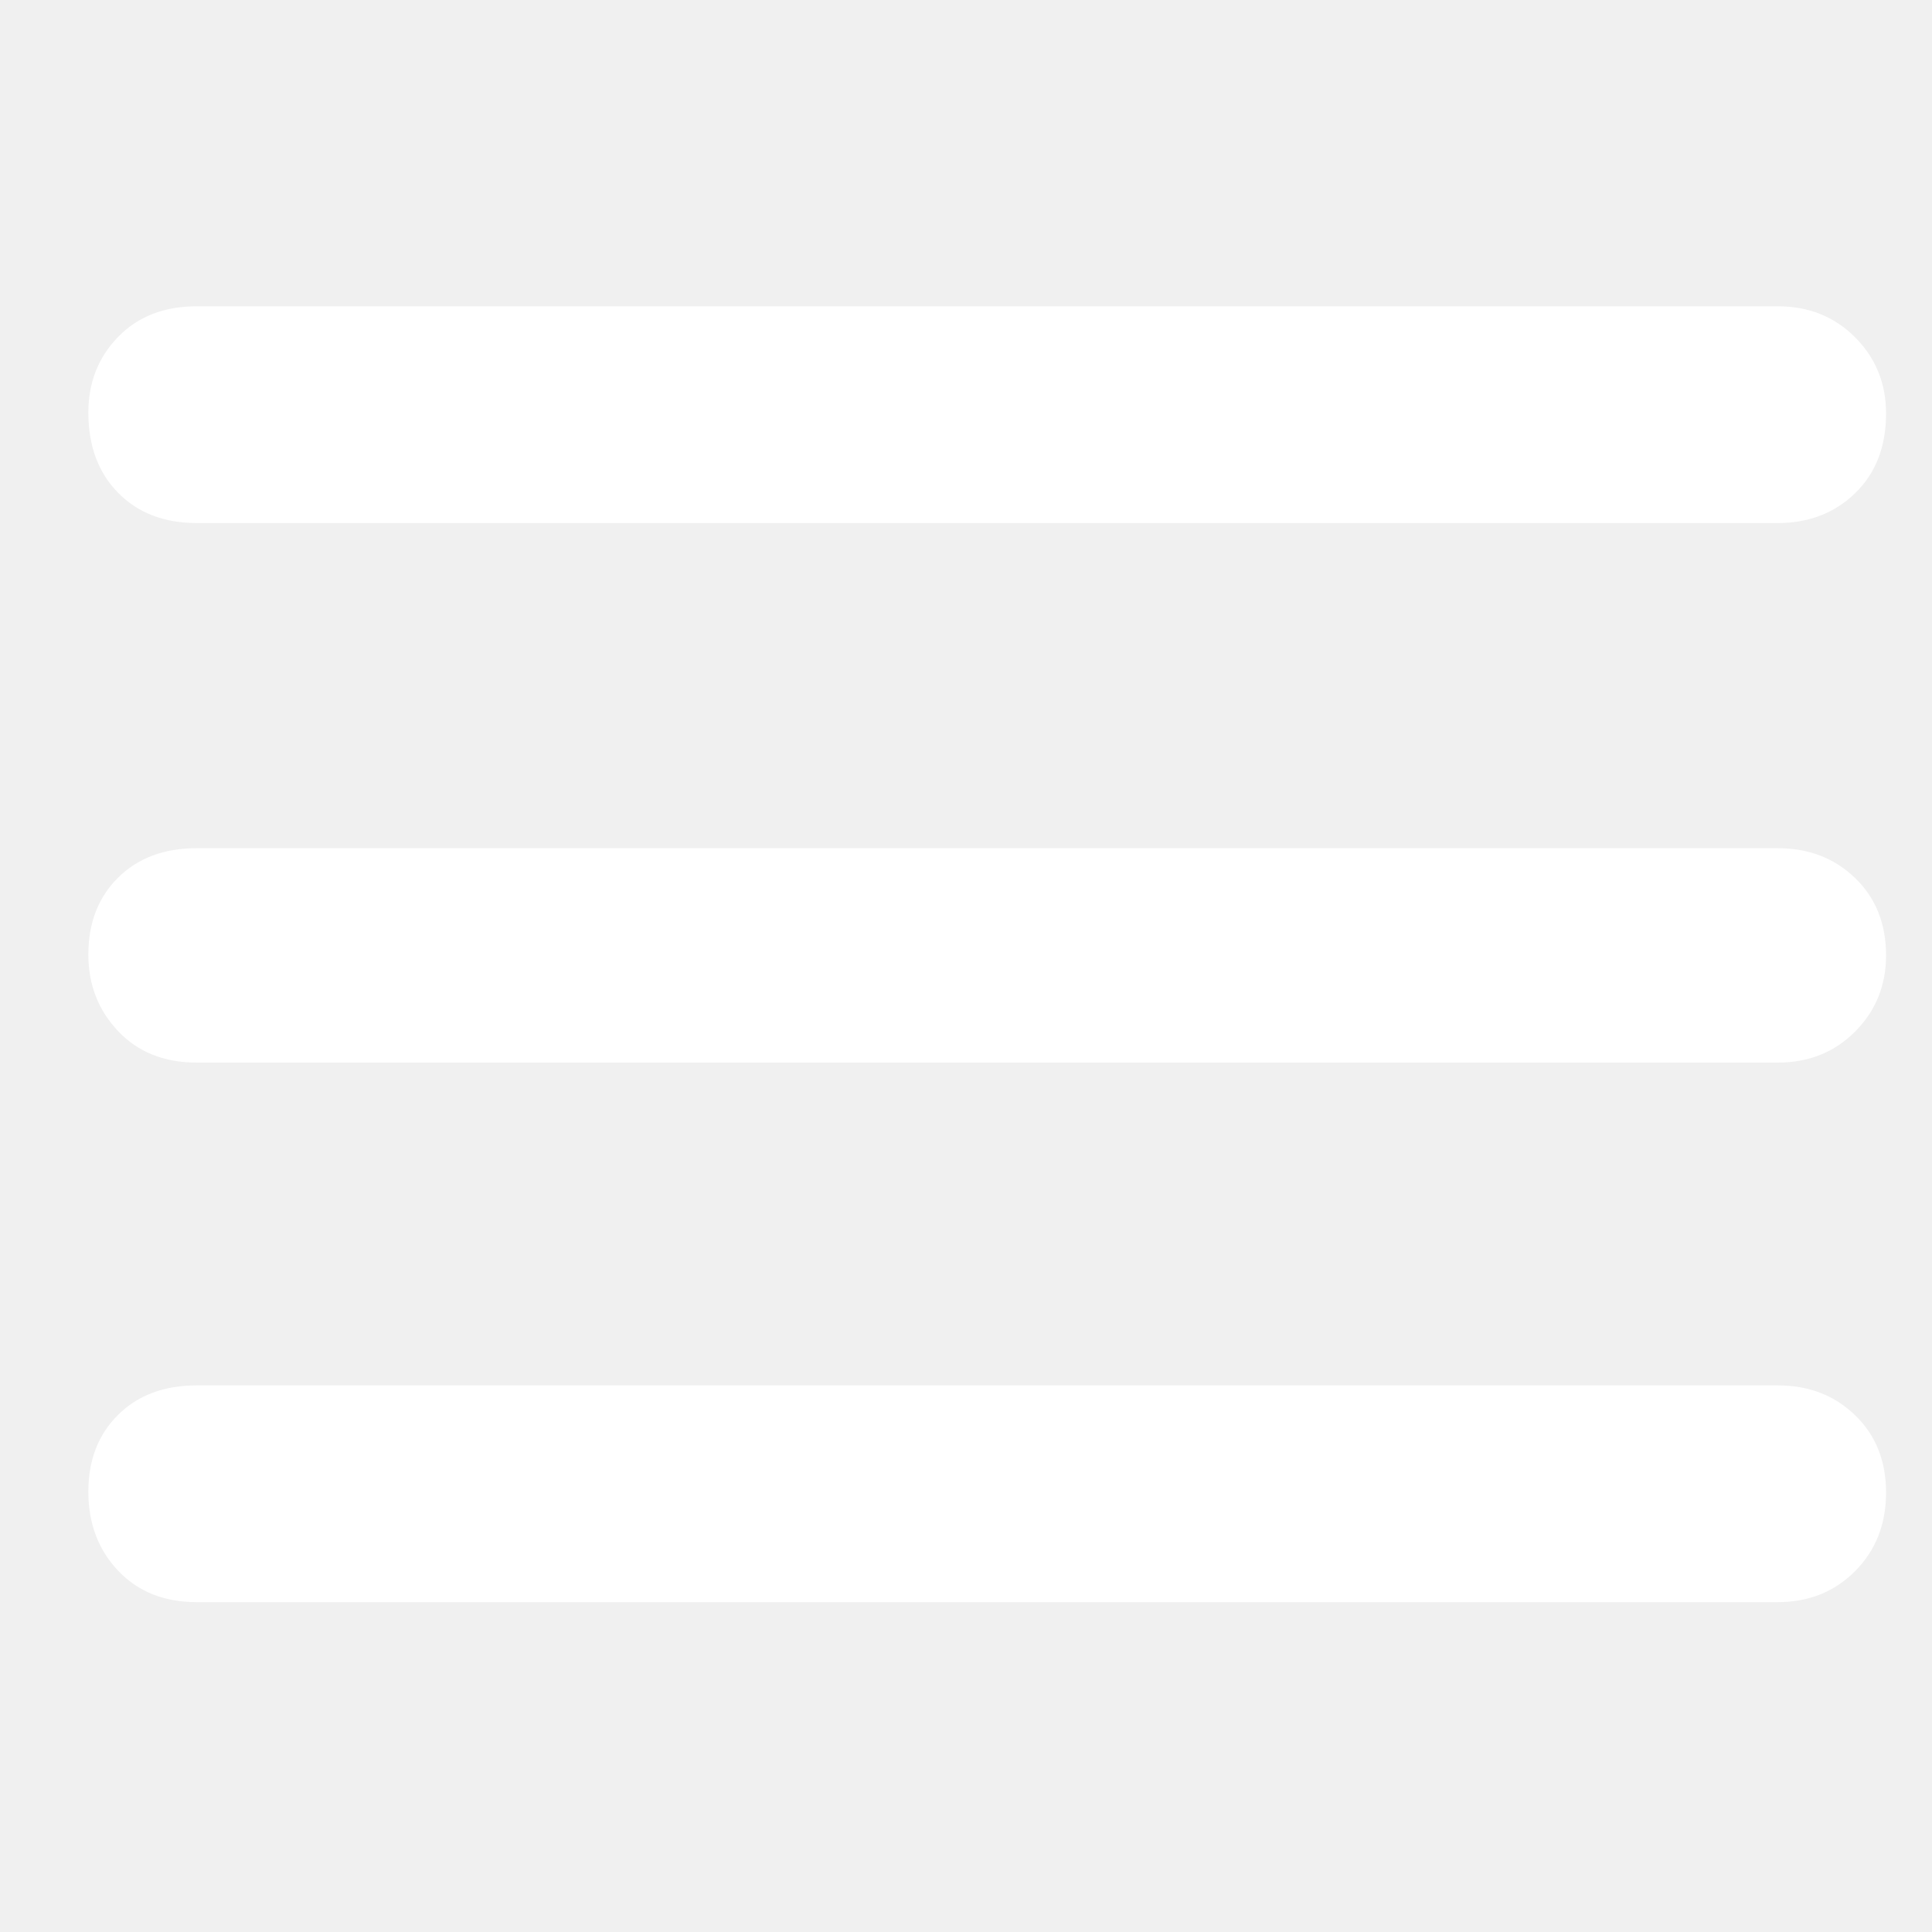
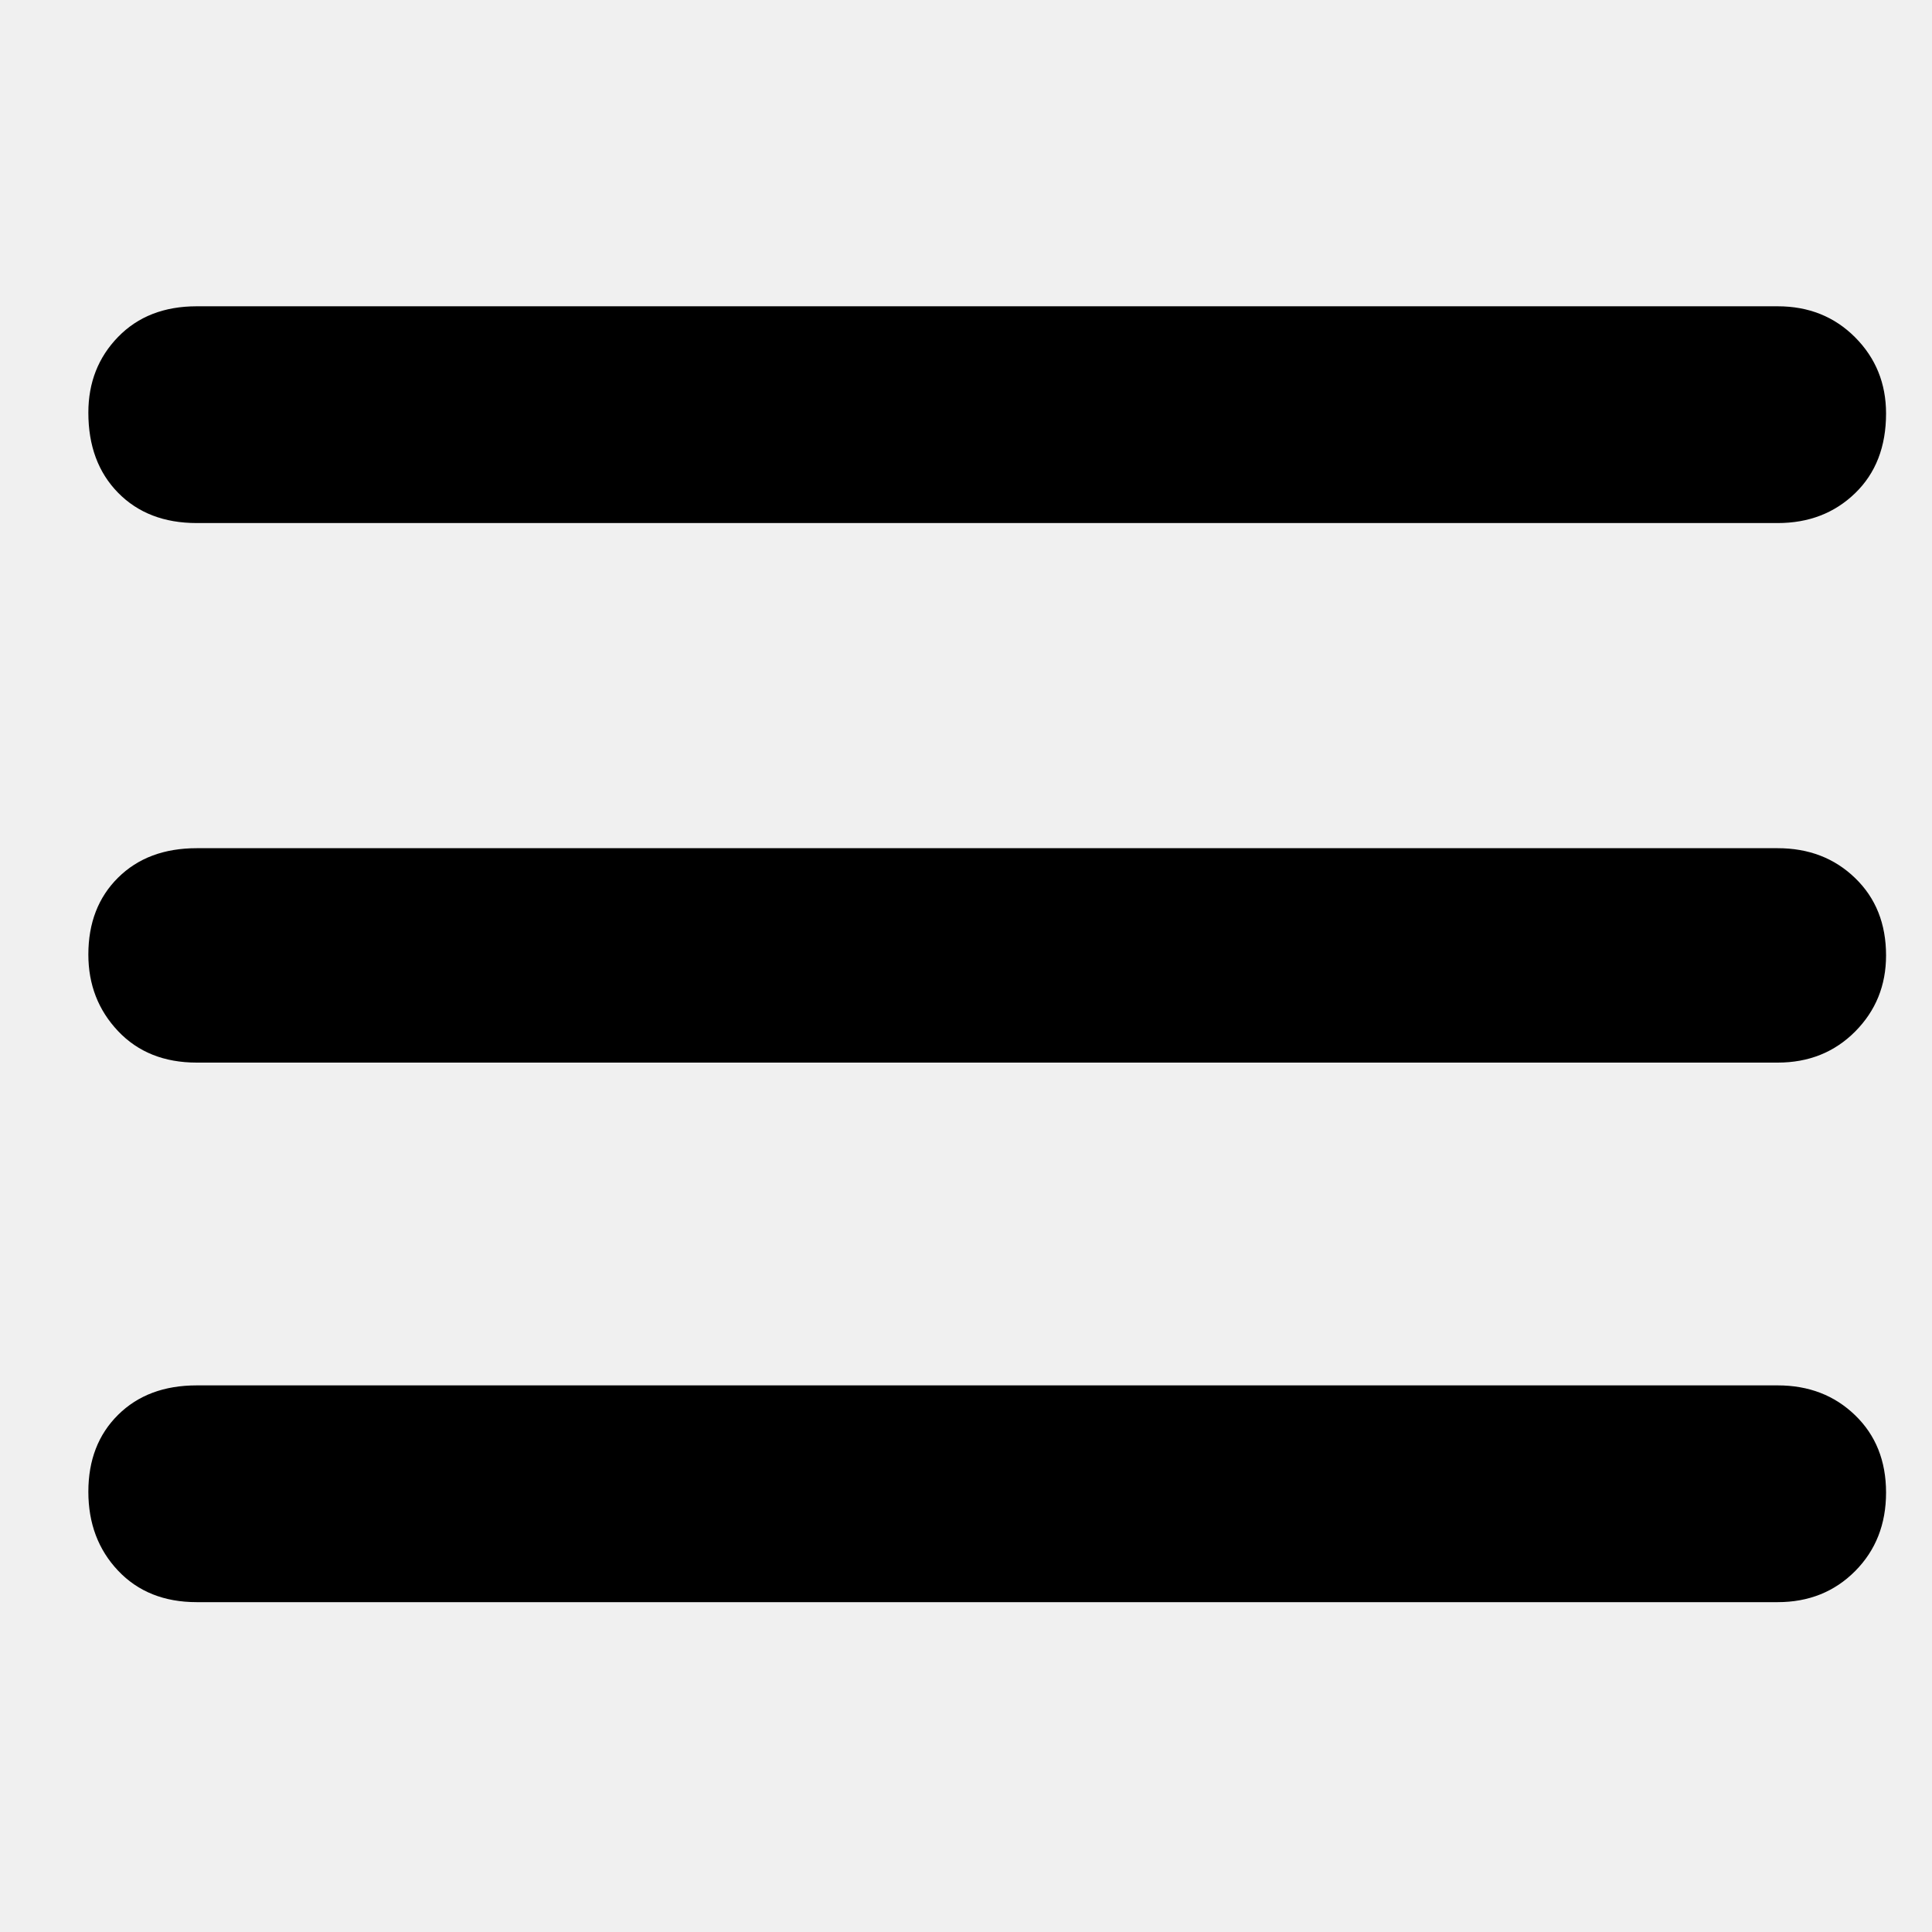
<svg xmlns="http://www.w3.org/2000/svg" width="41" height="41" viewBox="0 0 41 41" fill="none">
-   <path d="M4.175 34C3.483 34 2.927 33.777 2.506 33.332C2.085 32.887 1.875 32.328 1.875 31.657C1.875 30.986 2.085 30.442 2.506 30.025C2.927 29.608 3.483 29.4 4.175 29.4H37.725C38.384 29.4 38.932 29.611 39.369 30.034C39.806 30.456 40.025 31.003 40.025 31.675C40.025 32.346 39.806 32.901 39.369 33.341C38.932 33.78 38.384 34 37.725 34H4.175ZM4.175 22.55C3.483 22.55 2.927 22.327 2.506 21.882C2.085 21.437 1.875 20.895 1.875 20.257C1.875 19.586 2.085 19.042 2.506 18.625C2.927 18.208 3.483 18 4.175 18H37.725C38.384 18 38.932 18.211 39.369 18.634C39.806 19.056 40.025 19.603 40.025 20.275C40.025 20.913 39.806 21.451 39.369 21.891C38.932 22.33 38.384 22.55 37.725 22.55H4.175ZM4.175 11.1C3.483 11.1 2.927 10.886 2.506 10.457C2.085 10.028 1.875 9.462 1.875 8.757C1.875 8.119 2.085 7.583 2.506 7.15C2.927 6.717 3.483 6.5 4.175 6.5H37.725C38.384 6.5 38.932 6.72 39.369 7.159C39.806 7.598 40.025 8.137 40.025 8.775C40.025 9.479 39.806 10.043 39.369 10.466C38.932 10.889 38.384 11.1 37.725 11.1H4.175Z" fill="white" />
+   <path d="M4.175 34C3.483 34 2.927 33.777 2.506 33.332C2.085 32.887 1.875 32.328 1.875 31.657C1.875 30.986 2.085 30.442 2.506 30.025C2.927 29.608 3.483 29.4 4.175 29.4H37.725C38.384 29.4 38.932 29.611 39.369 30.034C39.806 30.456 40.025 31.003 40.025 31.675C40.025 32.346 39.806 32.901 39.369 33.341C38.932 33.78 38.384 34 37.725 34H4.175ZM4.175 22.55C3.483 22.55 2.927 22.327 2.506 21.882C2.085 21.437 1.875 20.895 1.875 20.257C1.875 19.586 2.085 19.042 2.506 18.625C2.927 18.208 3.483 18 4.175 18H37.725C38.384 18 38.932 18.211 39.369 18.634C39.806 19.056 40.025 19.603 40.025 20.275C40.025 20.913 39.806 21.451 39.369 21.891C38.932 22.33 38.384 22.55 37.725 22.55H4.175ZM4.175 11.1C3.483 11.1 2.927 10.886 2.506 10.457C2.085 10.028 1.875 9.462 1.875 8.757C1.875 8.119 2.085 7.583 2.506 7.15C2.927 6.717 3.483 6.5 4.175 6.5H37.725C38.384 6.5 38.932 6.72 39.369 7.159C39.806 7.598 40.025 8.137 40.025 8.775C40.025 9.479 39.806 10.043 39.369 10.466C38.932 10.889 38.384 11.1 37.725 11.1H4.175Z" fill="black" />
</svg>
